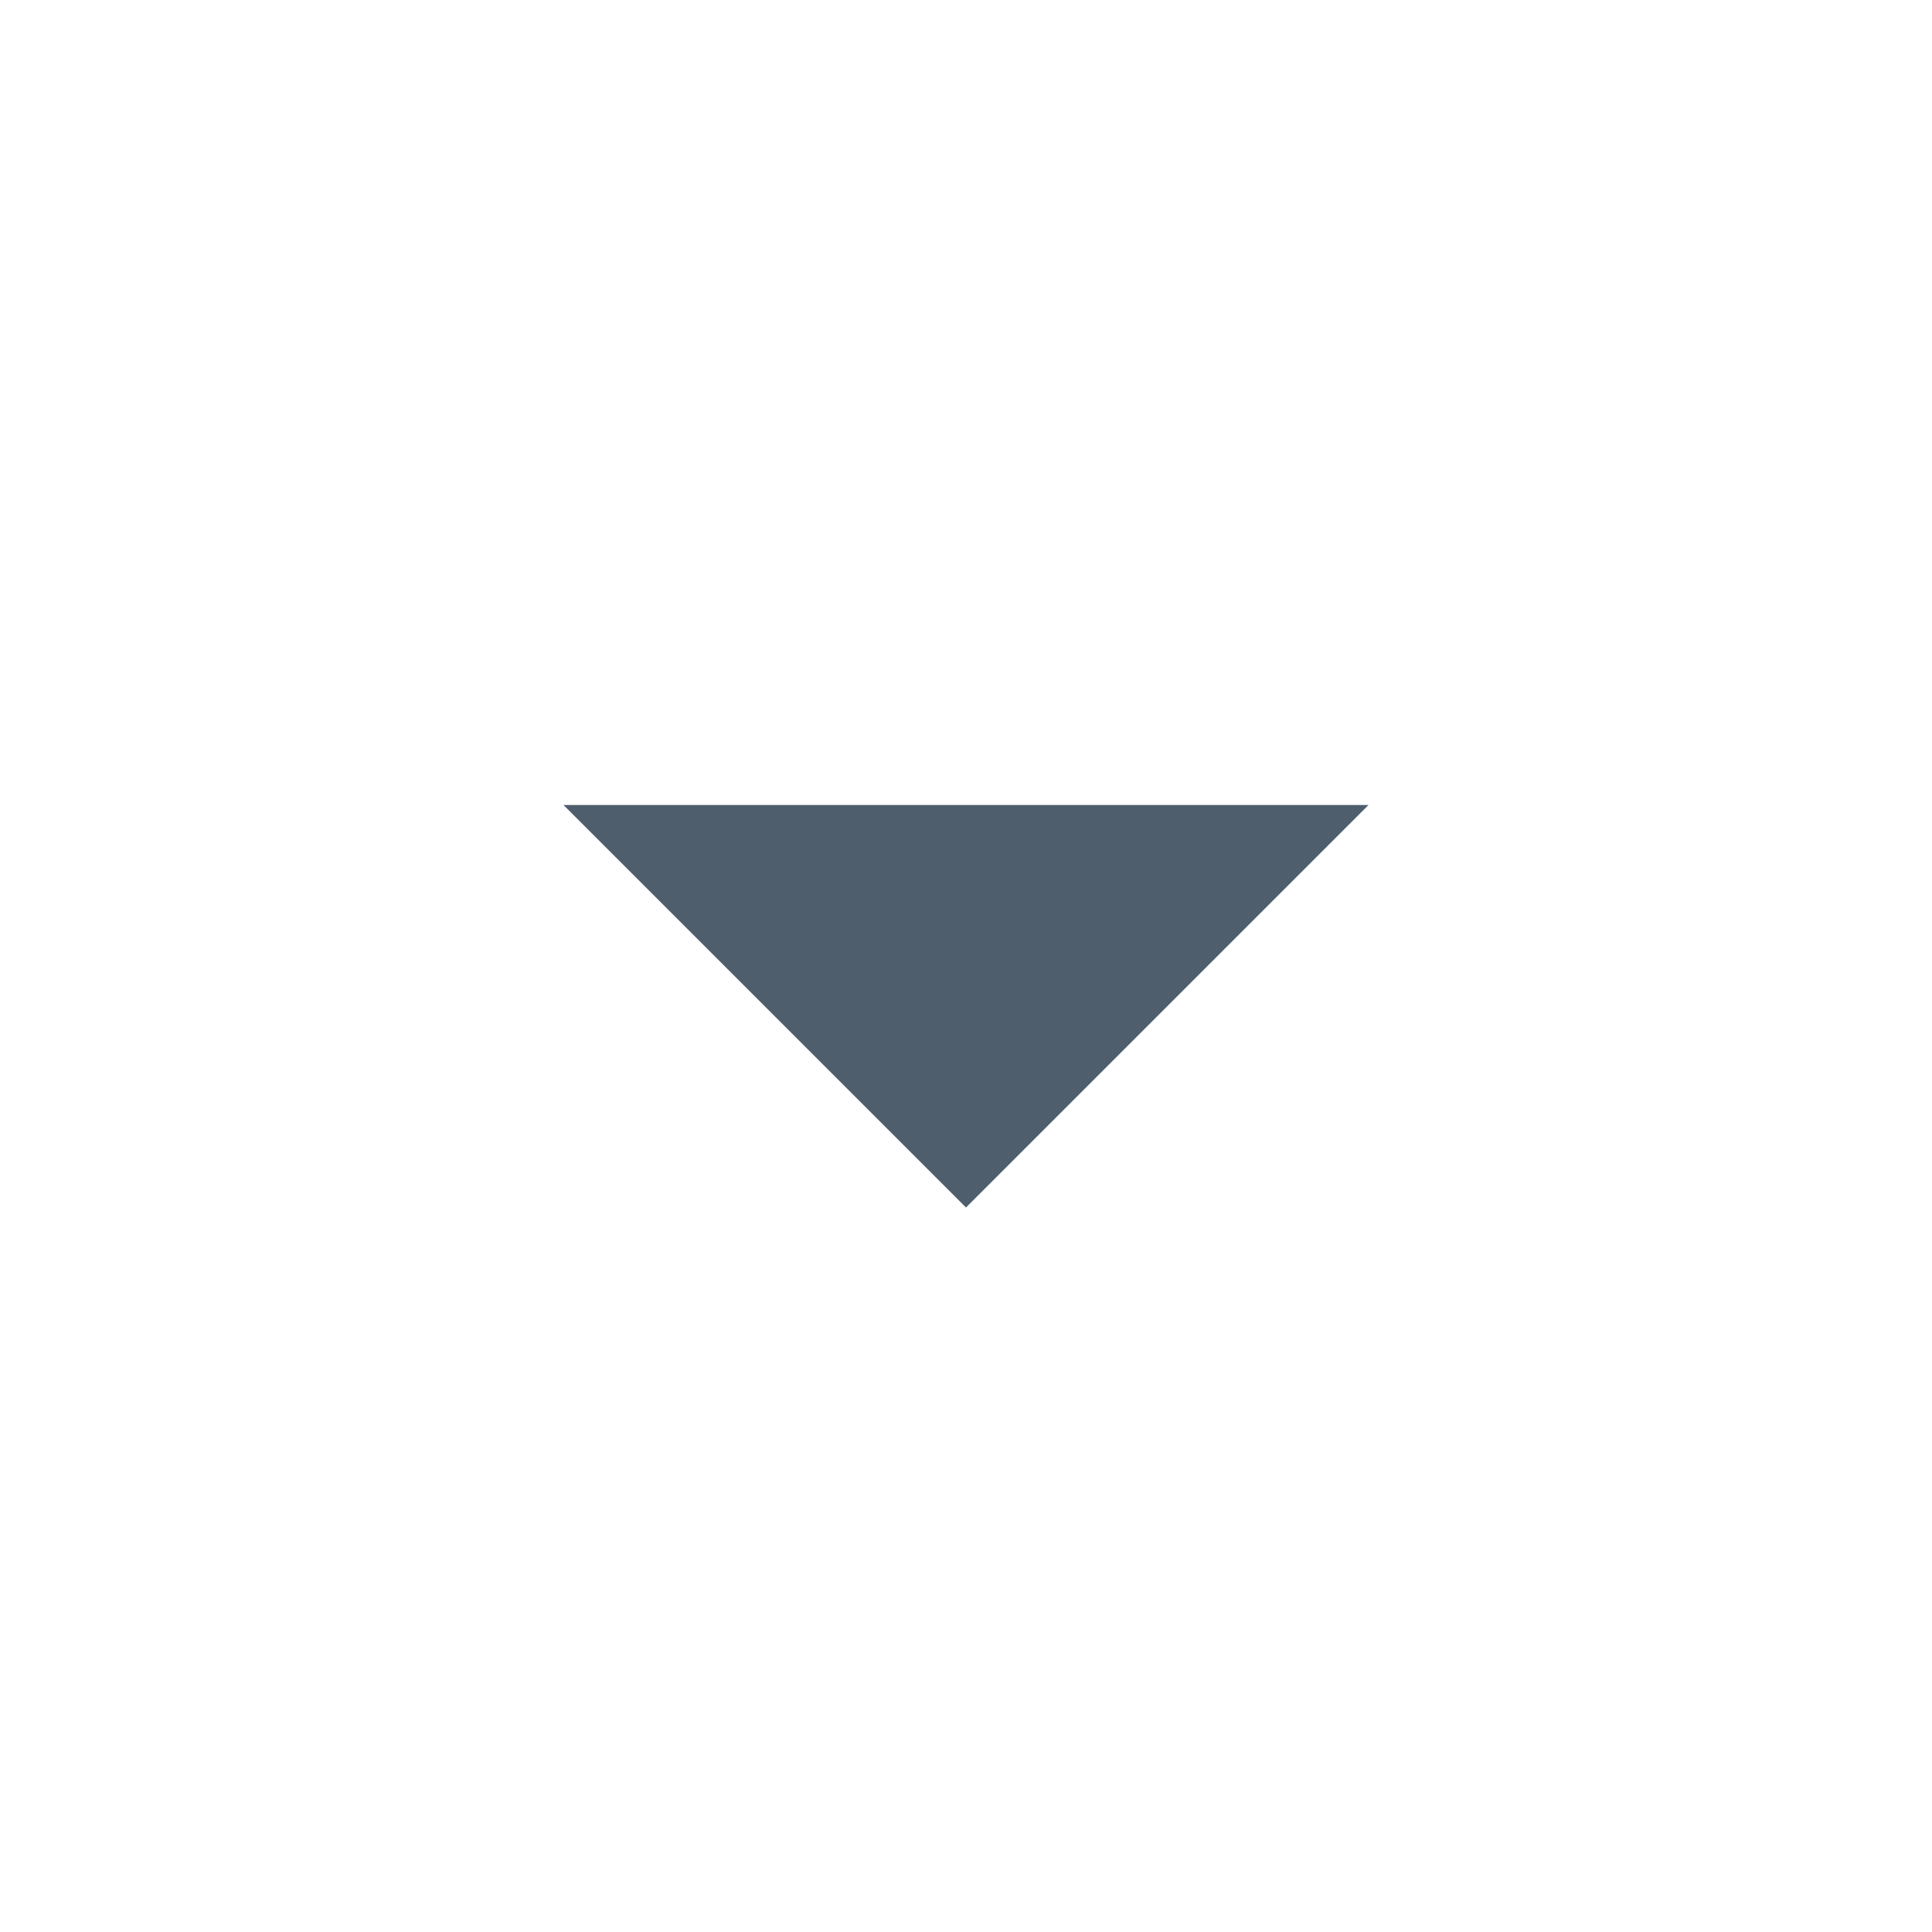
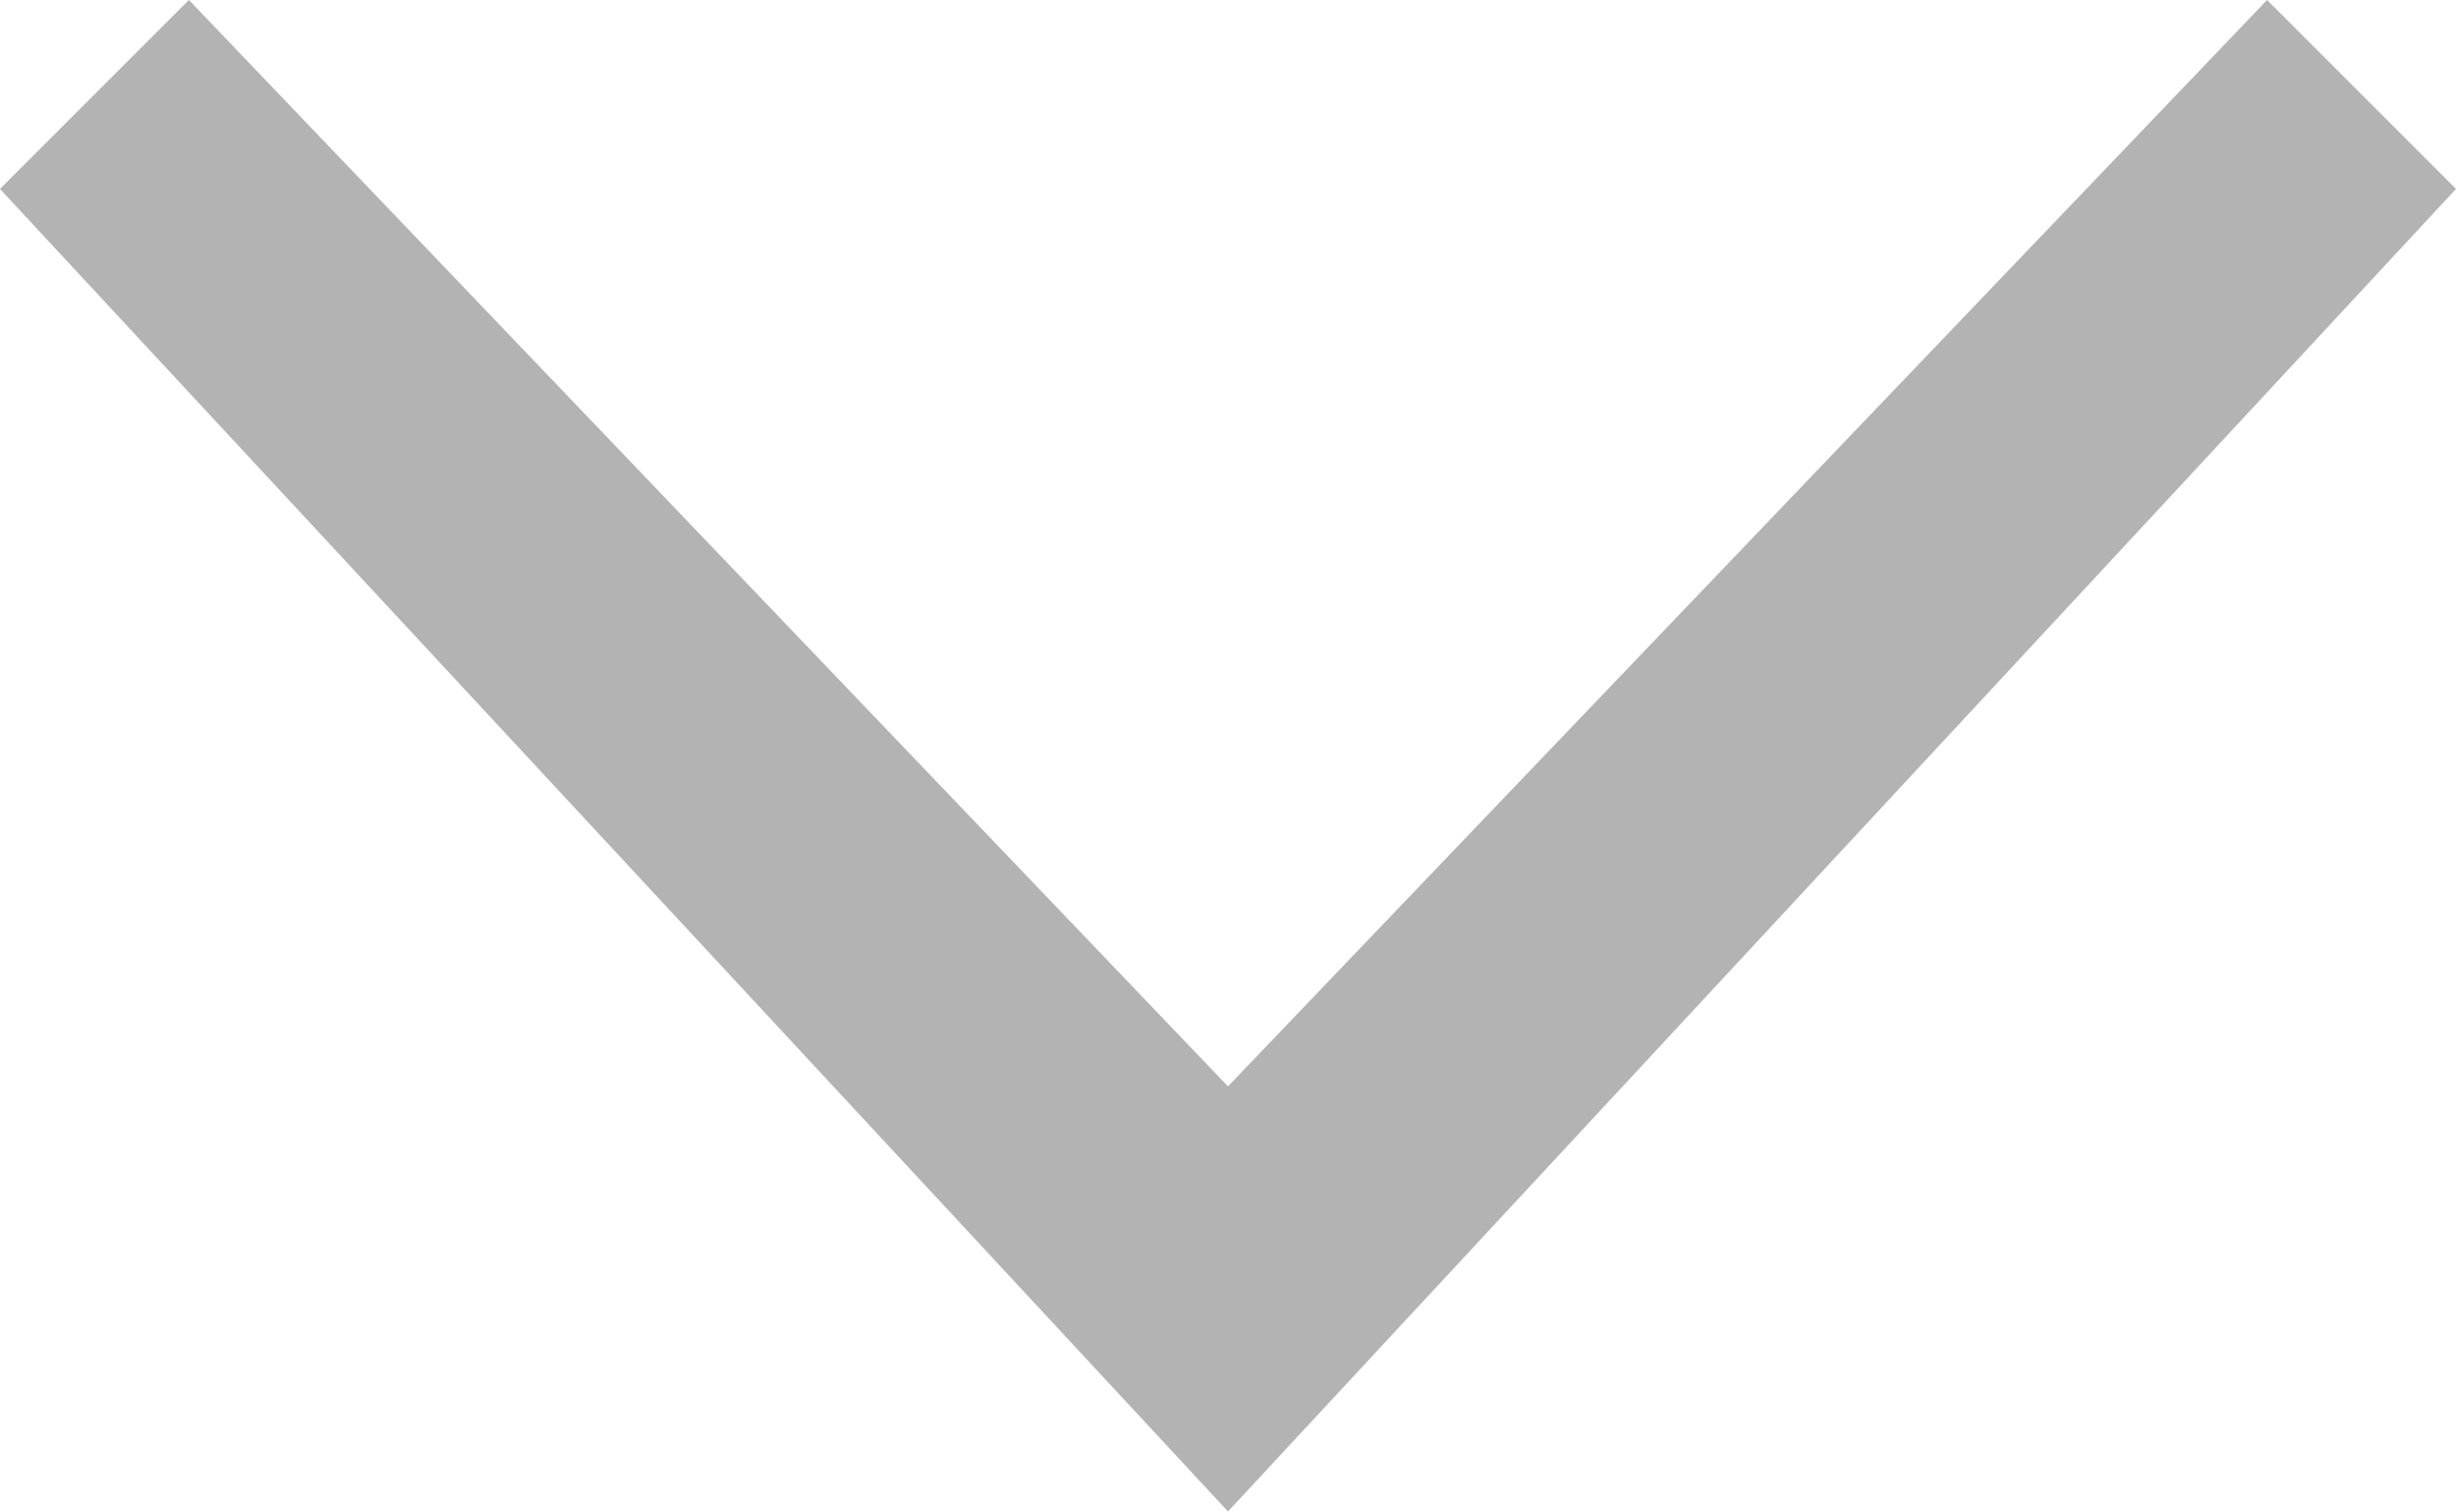
- <svg xmlns="http://www.w3.org/2000/svg" version="1.1" baseProfile="tiny" id="Слой_1" x="0px" y="0px" viewBox="0 0 36 36" overflow="scroll" xml:space="preserve">
-   <g id="ic_x5F_mail">
-     <g id="ic_x5F_arrowDropDown_x0D_">
-       <g id="XMLID_2_">
-         <polygon id="XMLID_3_" fill="#4E5E6C" points="10.5,15 18,22.5 25.5,15    " />
-       </g>
-     </g>
-   </g>
+ <svg xmlns="http://www.w3.org/2000/svg" id="All" viewBox="0 0 26 16">
+   <defs>
+     <style>.cls-1{fill:#b3b3b3;}</style>
+   </defs>
+   <polygon id="Disclosure_Indicator" data-name="Disclosure Indicator" class="cls-1" points="26 2 24 0 13 11.5 2 0 0 2 13 16 26 2" />
</svg>
